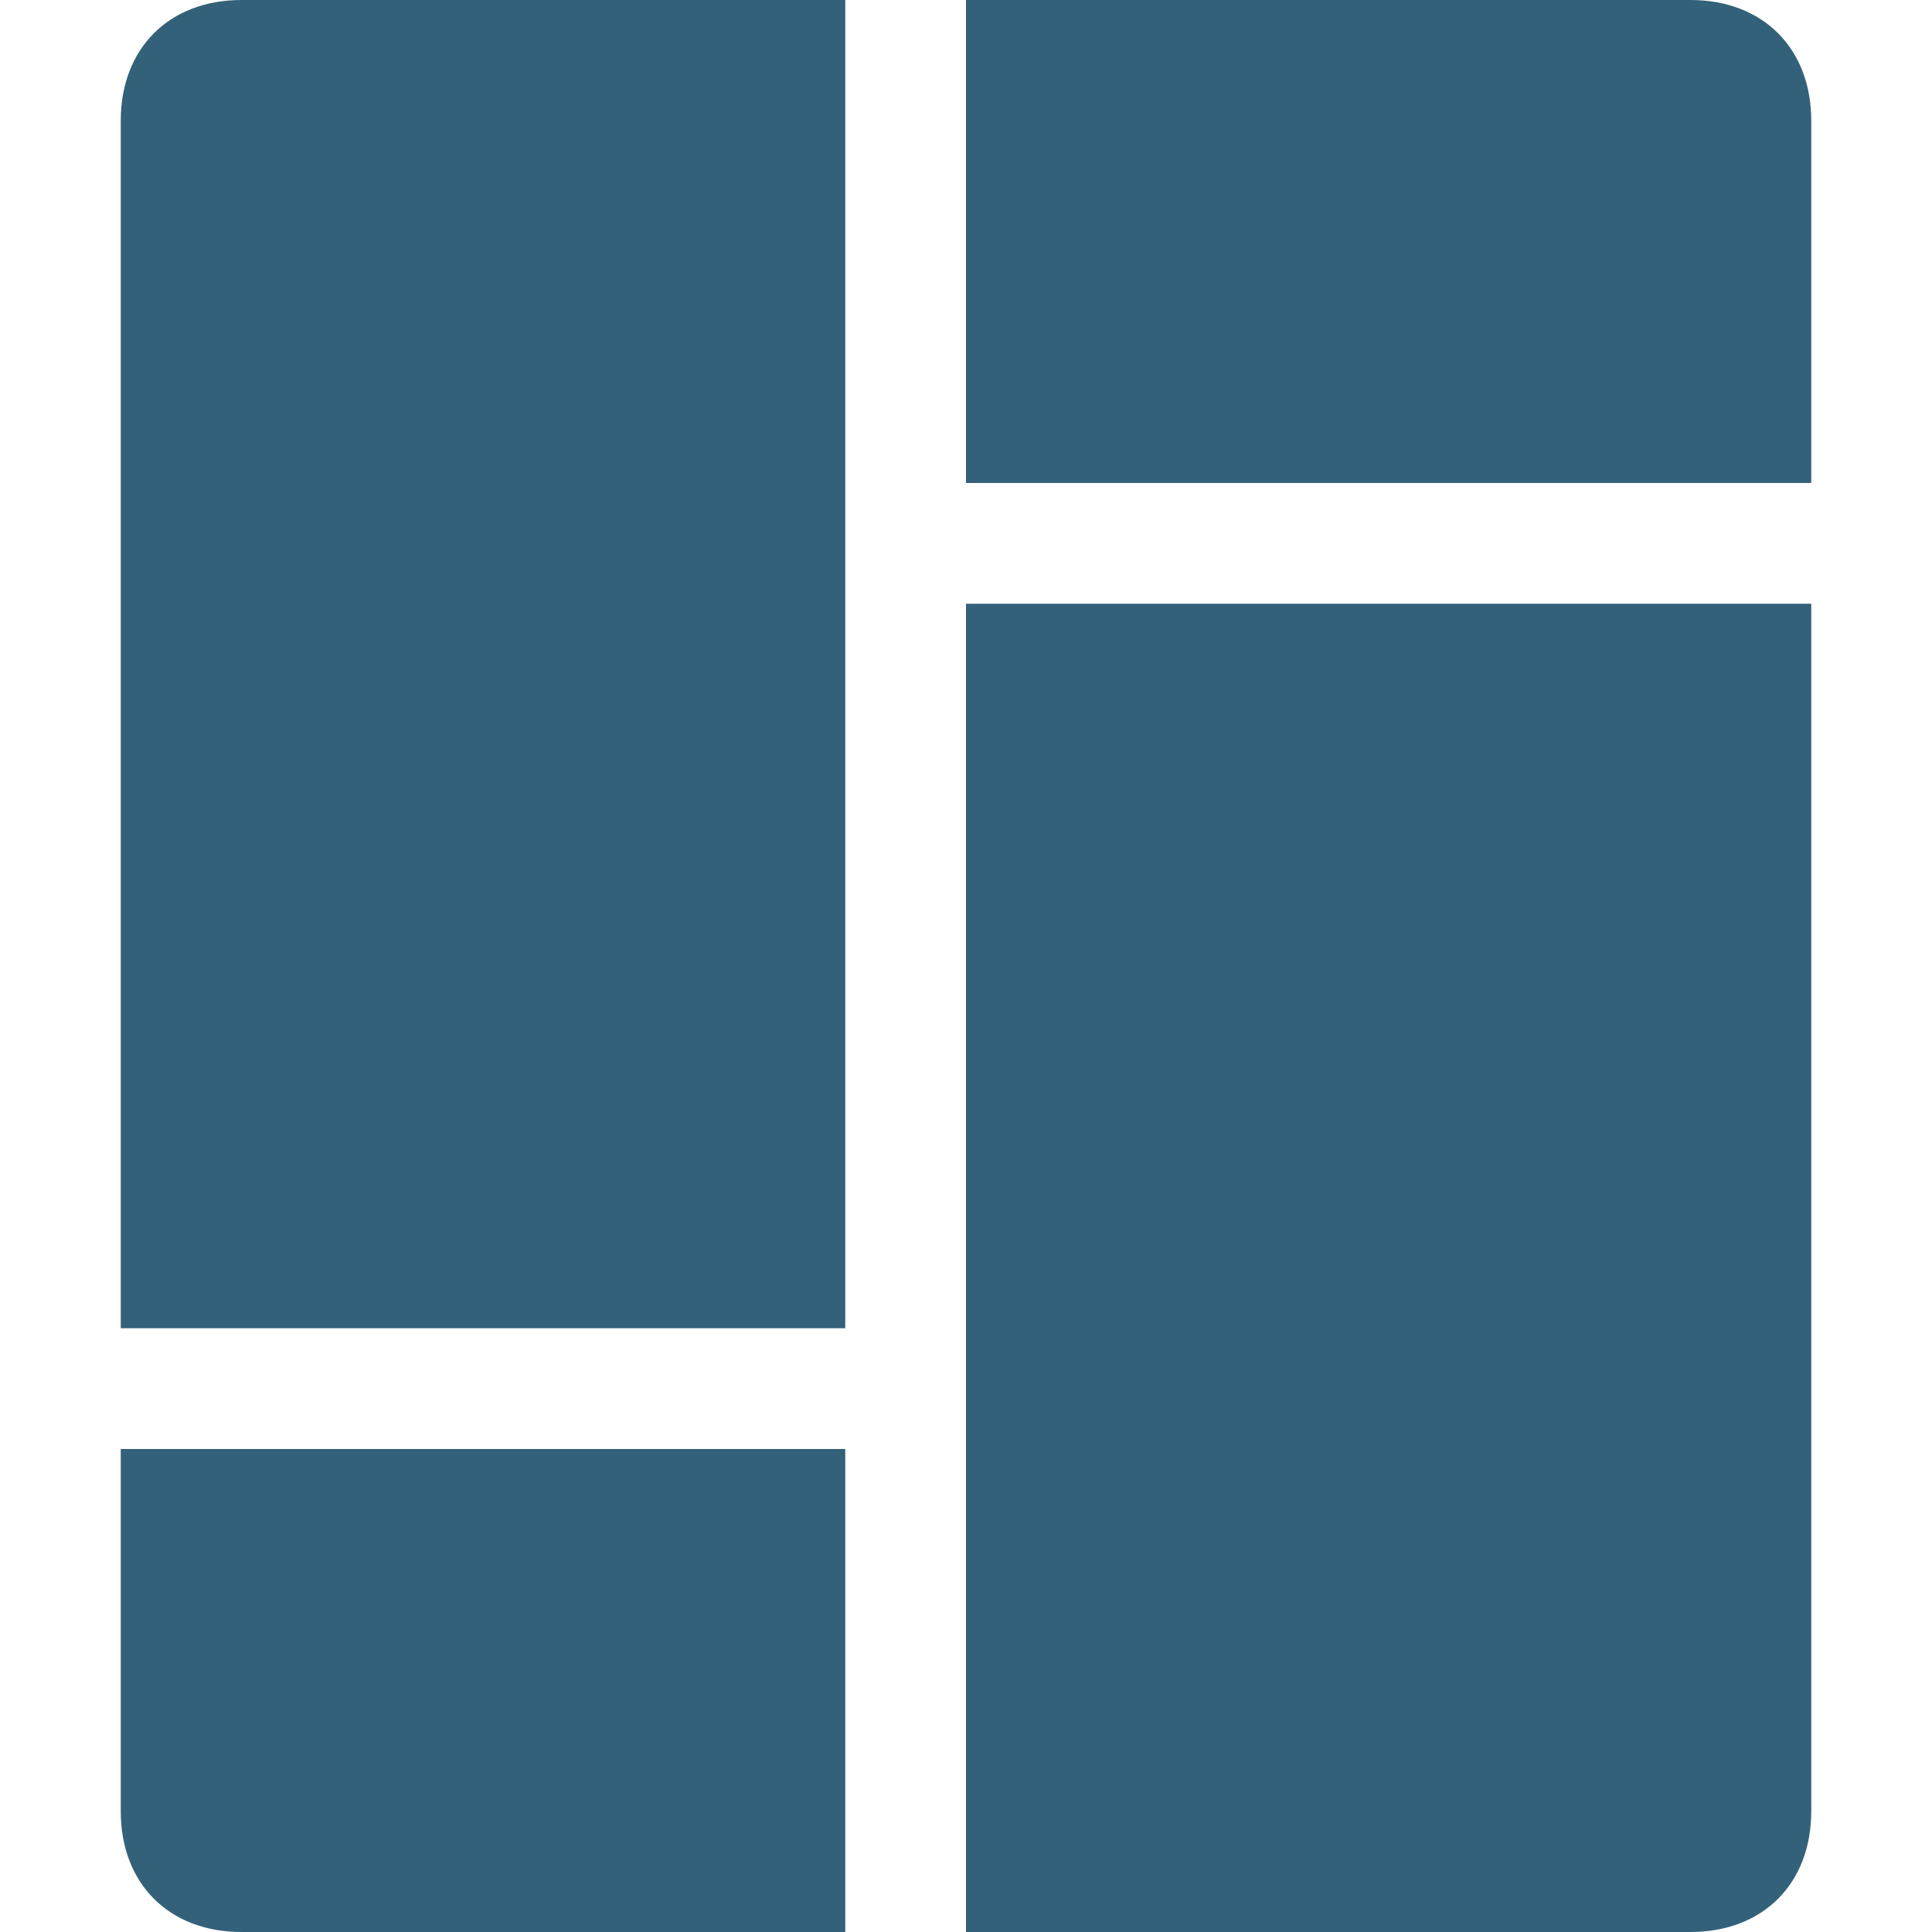
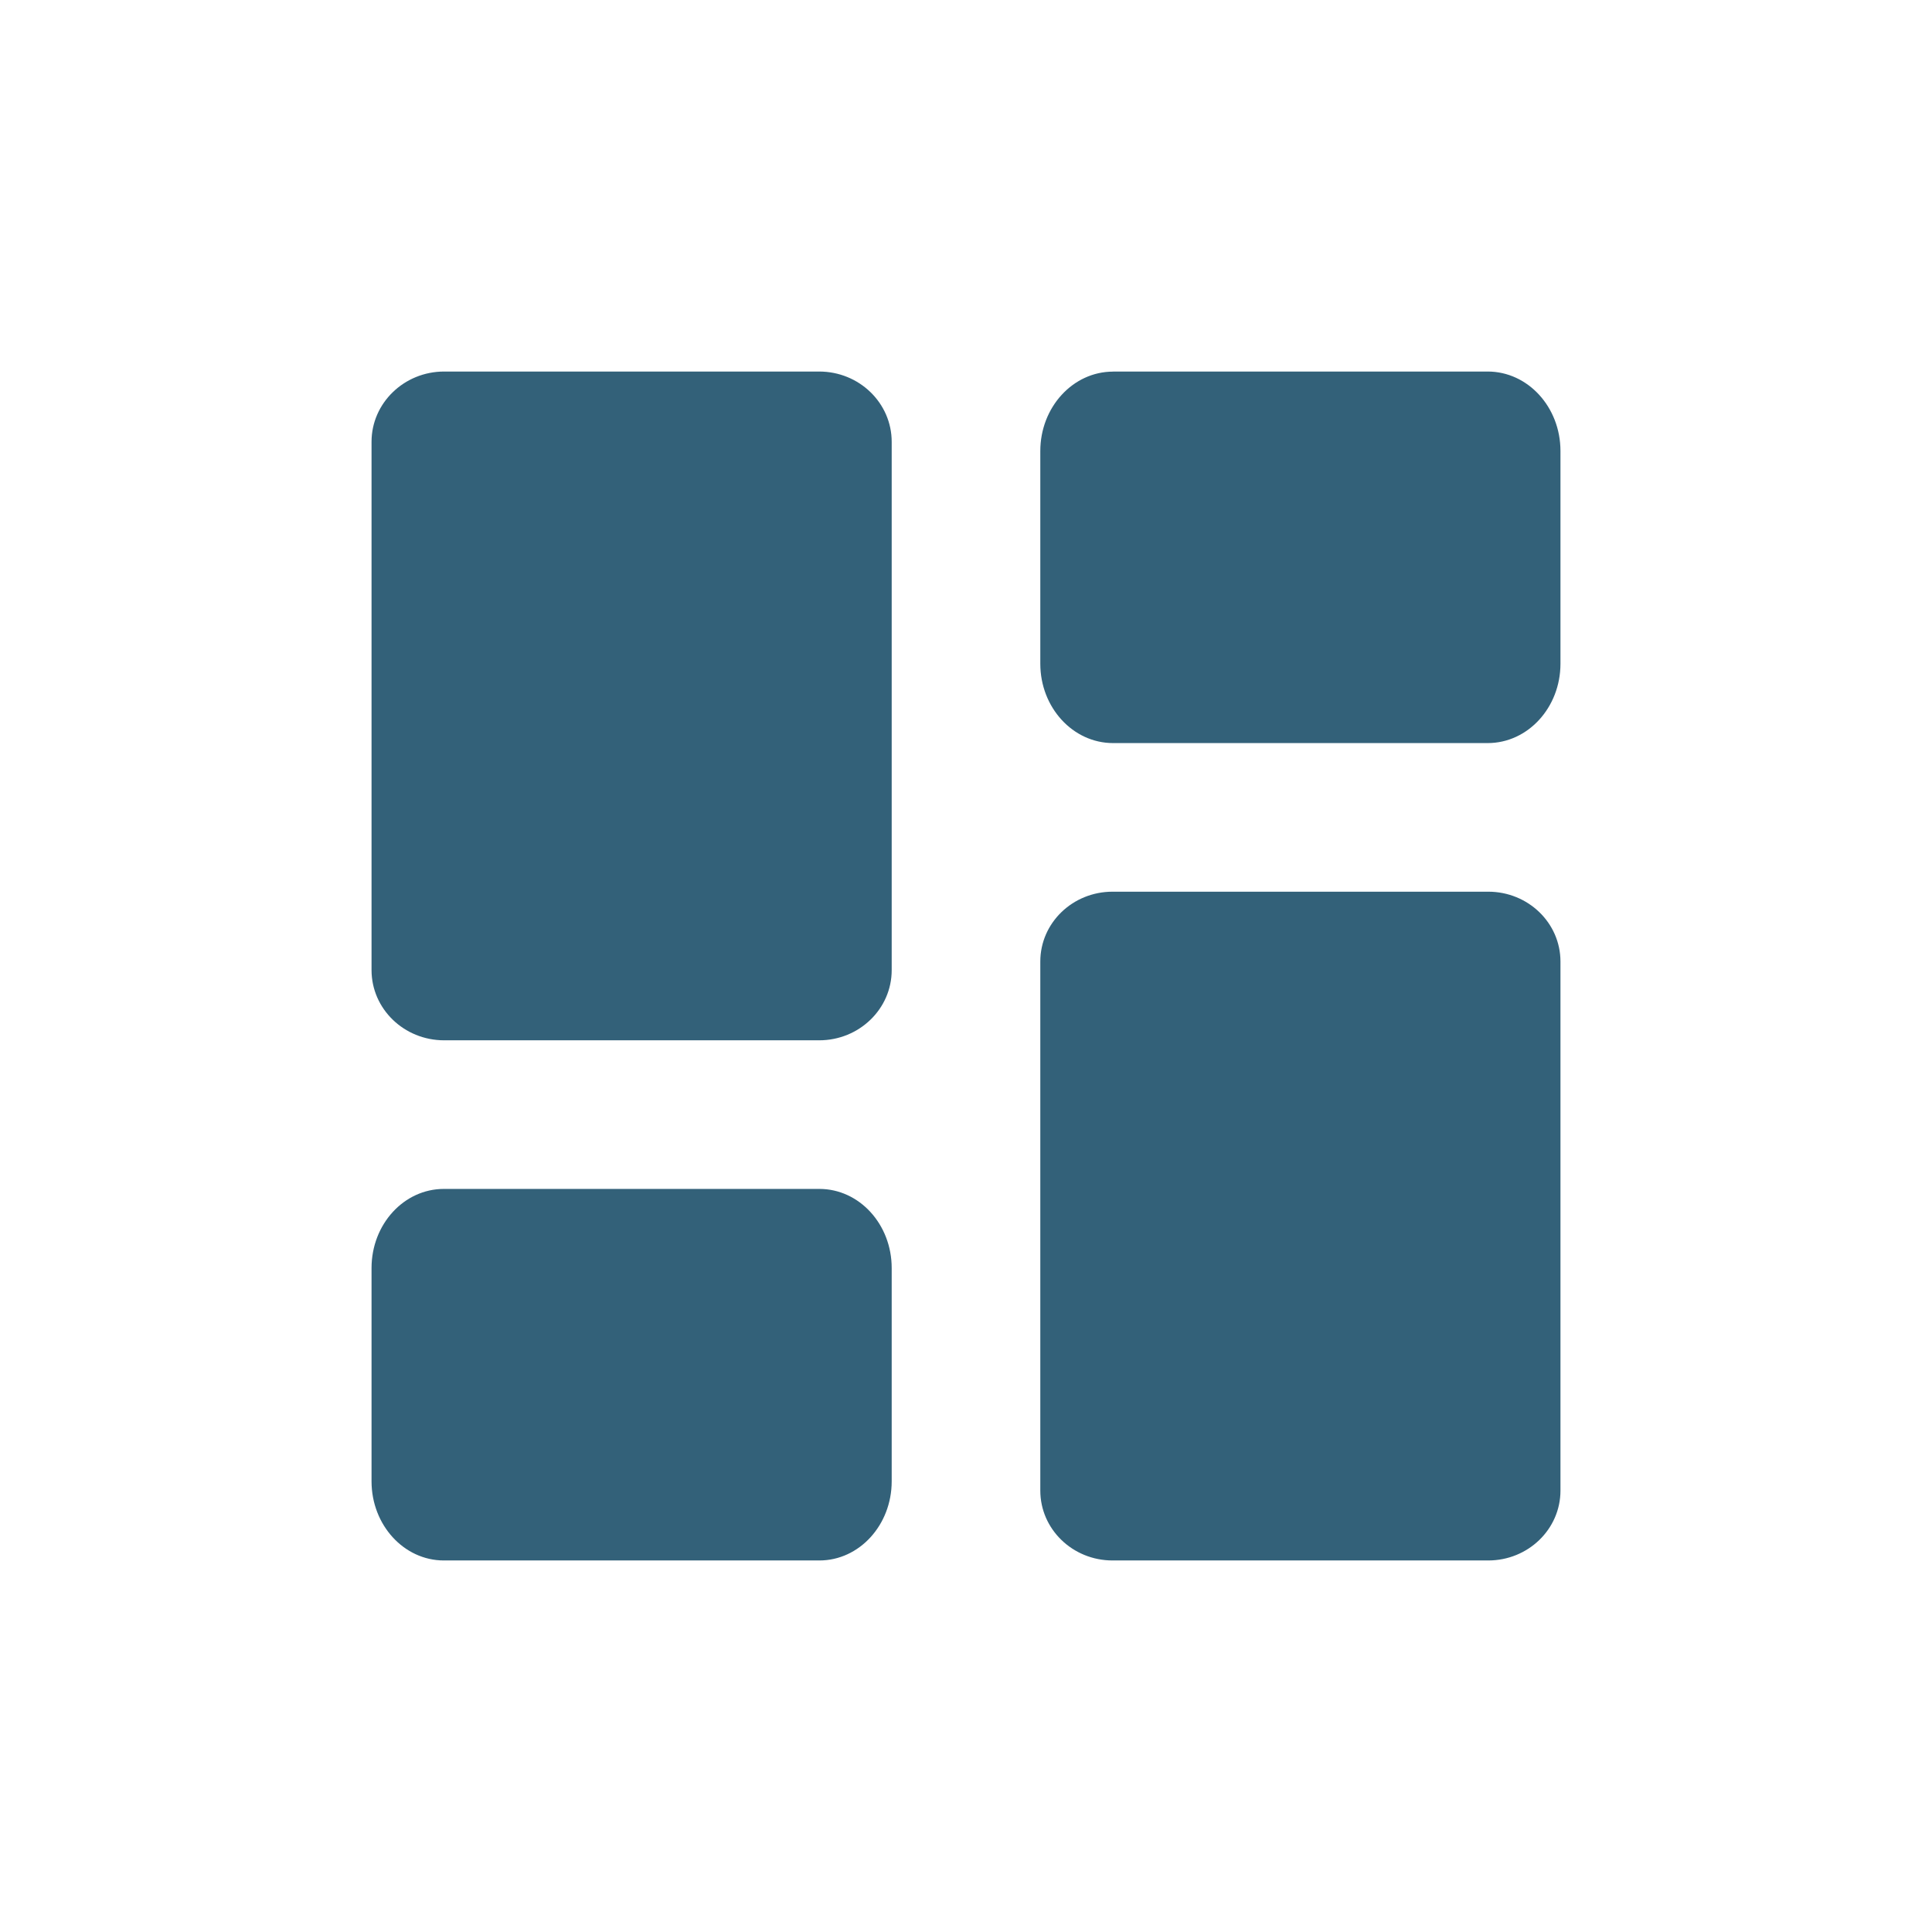
- <svg xmlns="http://www.w3.org/2000/svg" width="16" height="16" focusable="false" viewBox="0 0 16 16">
-   <path fill="#336179" d="M8 4h7V1c0-.6-.4-1-1-1H8v4zm0 1v11h6c.6 0 1-.4 1-1V5H8zm6 10.5V15v.5zM7 11V0H2c-.6 0-1 .4-1 1v10h6zm0 1H1v3c0 .6.4 1 1 1h5v-4z" />
+ <svg xmlns="http://www.w3.org/2000/svg" width="26" height="26" viewBox="0 0 26 26" fill="none">
+   <path fill-rule="evenodd" clip-rule="evenodd" d="M11.027 21H5.973C5.436 21 5 20.523 5 19.935V17.065C5 16.475 5.436 16 5.973 16H11.027C11.564 16 12 16.476 12 17.065V19.935C12 20.523 11.564 21 11.027 21ZM11.024 14H5.977C5.437 14 5 13.577 5 13.055V5.945C5 5.425 5.438 5 5.977 5H11.024C11.564 5 12 5.424 12 5.946V13.056C12 13.577 11.563 14 11.024 14ZM14.979 5H20.021C20.561 5 21 5.478 21 6.069V8.932C21 9.522 20.561 10 20.021 10H14.979C14.439 10 14 9.522 14 8.932V6.07C14 5.48 14.439 5.001 14.979 5.001M14.972 12H20.028C20.565 12 21 12.42 21 12.94V20.06C21 20.579 20.565 21 20.028 21H14.972C14.435 21 14 20.579 14 20.06V12.94C14 12.42 14.435 12 14.972 12Z" fill="#336179" />
</svg>
